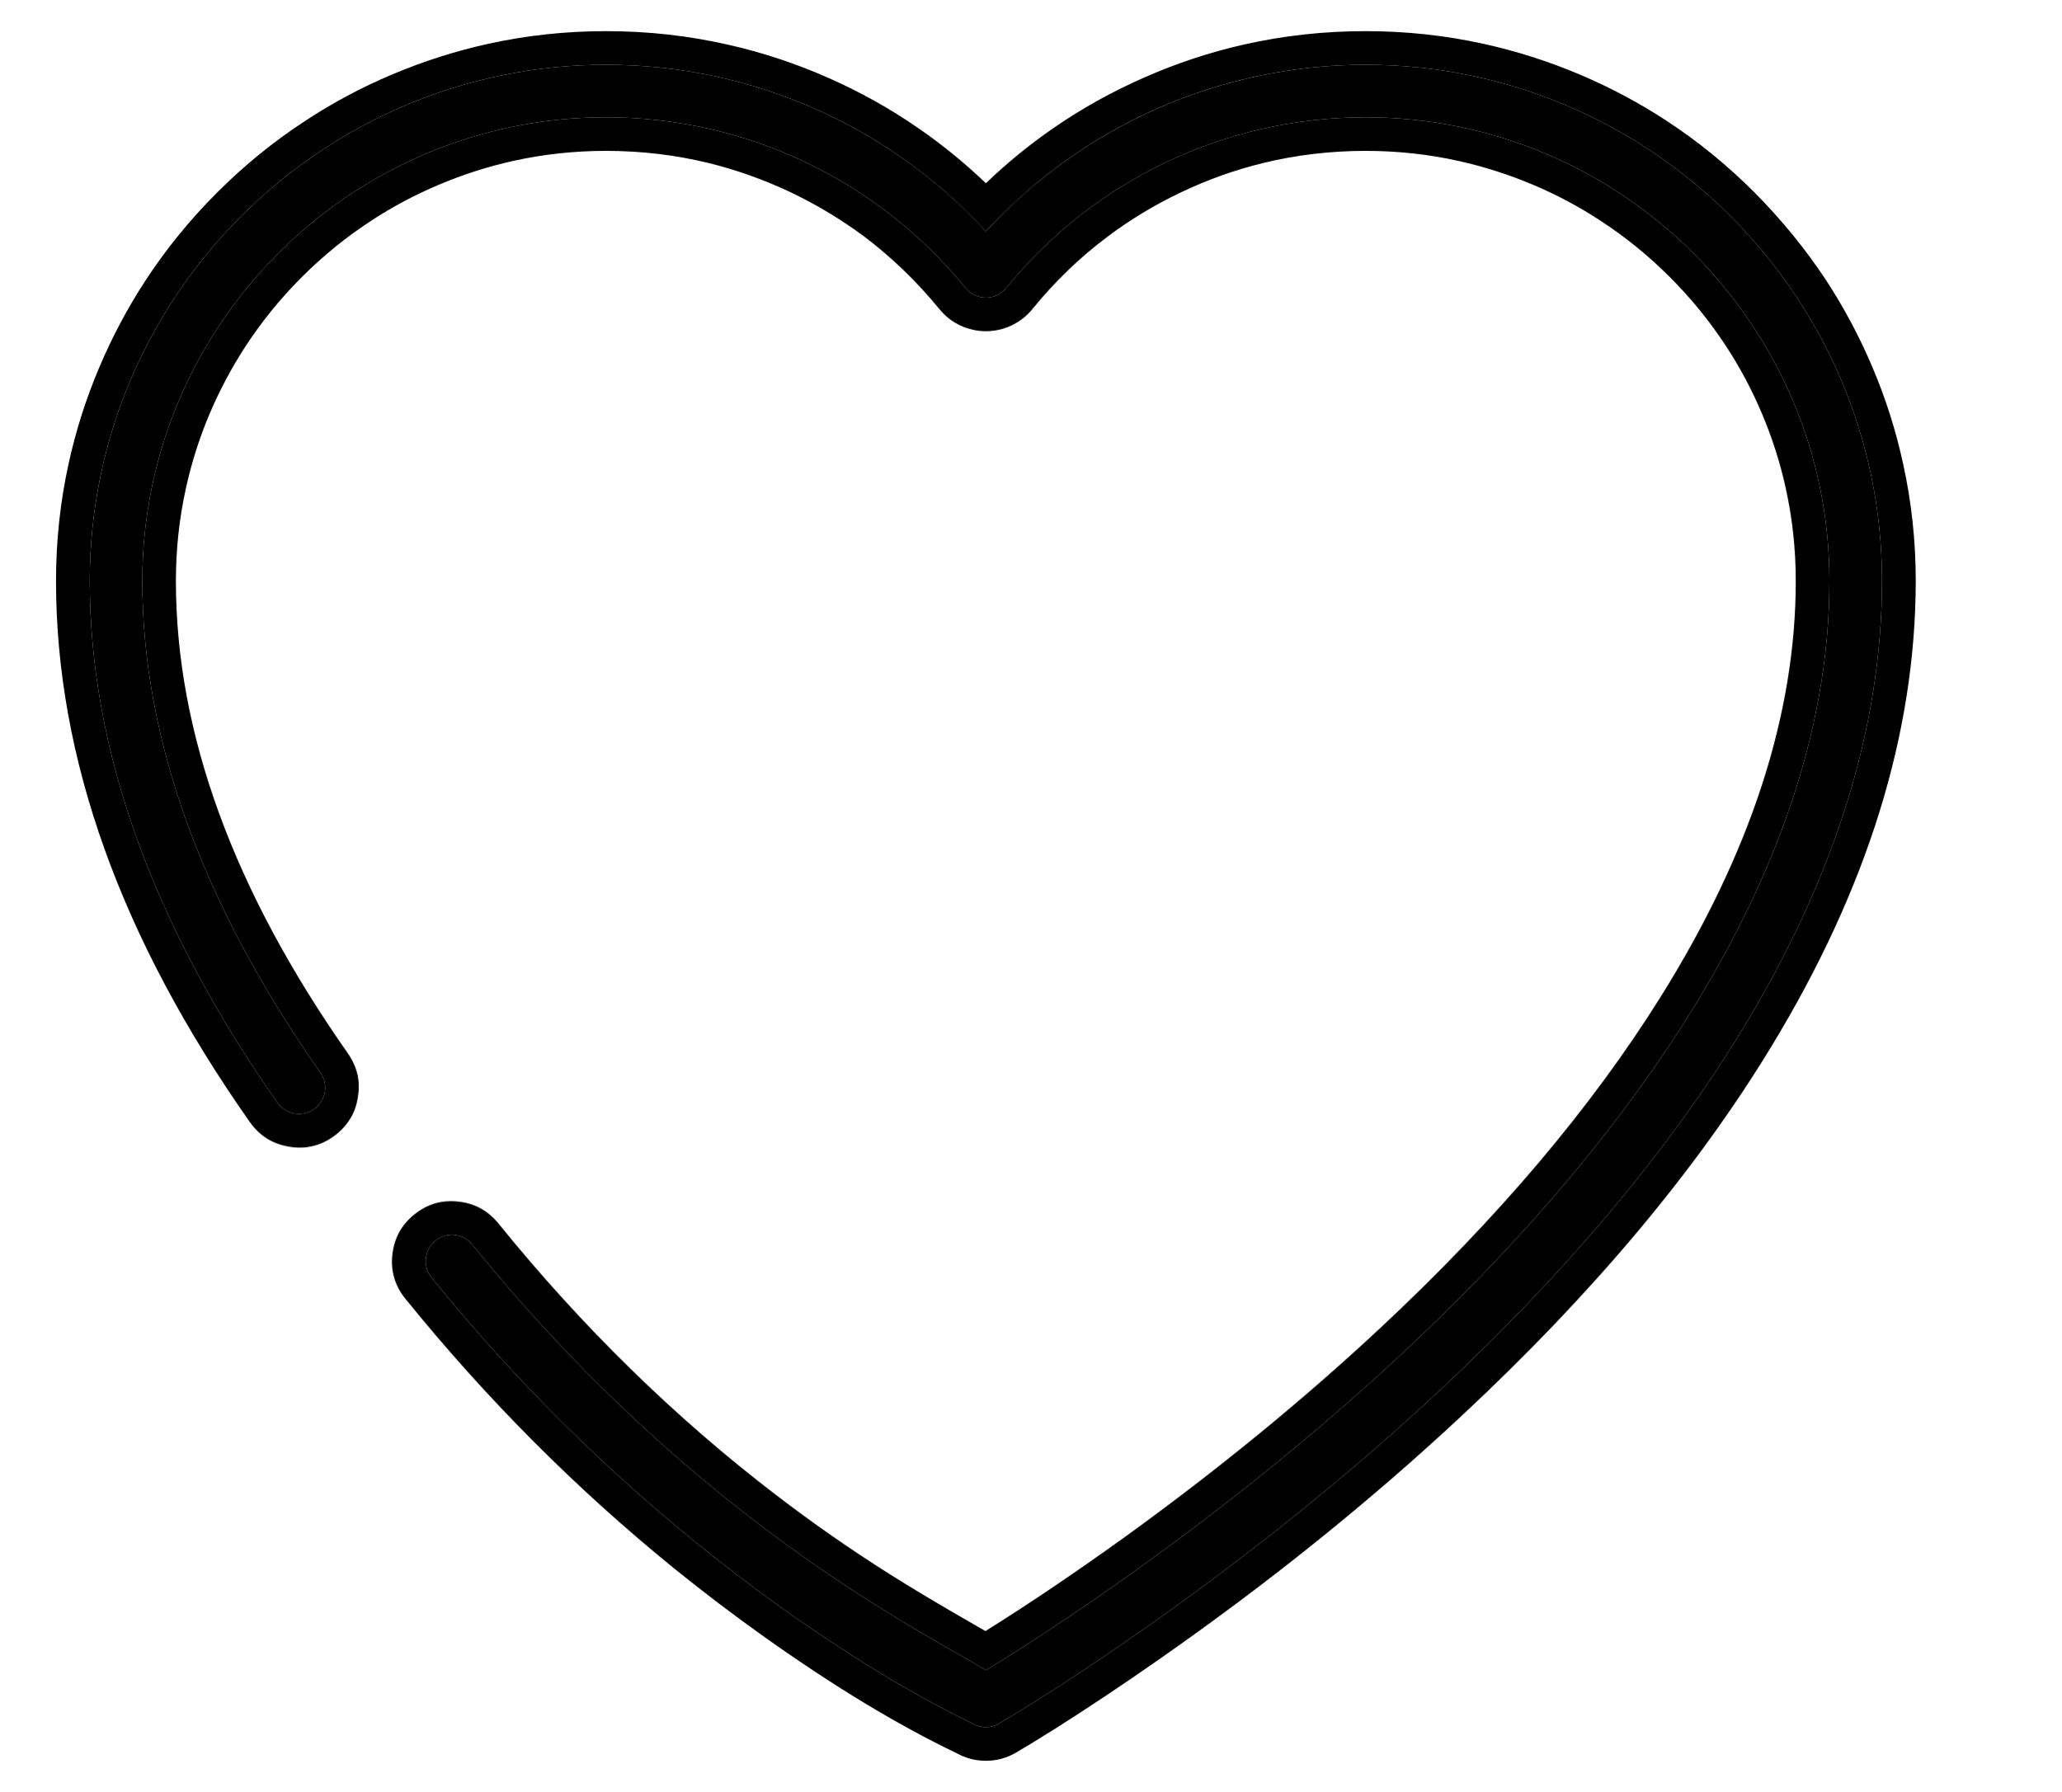
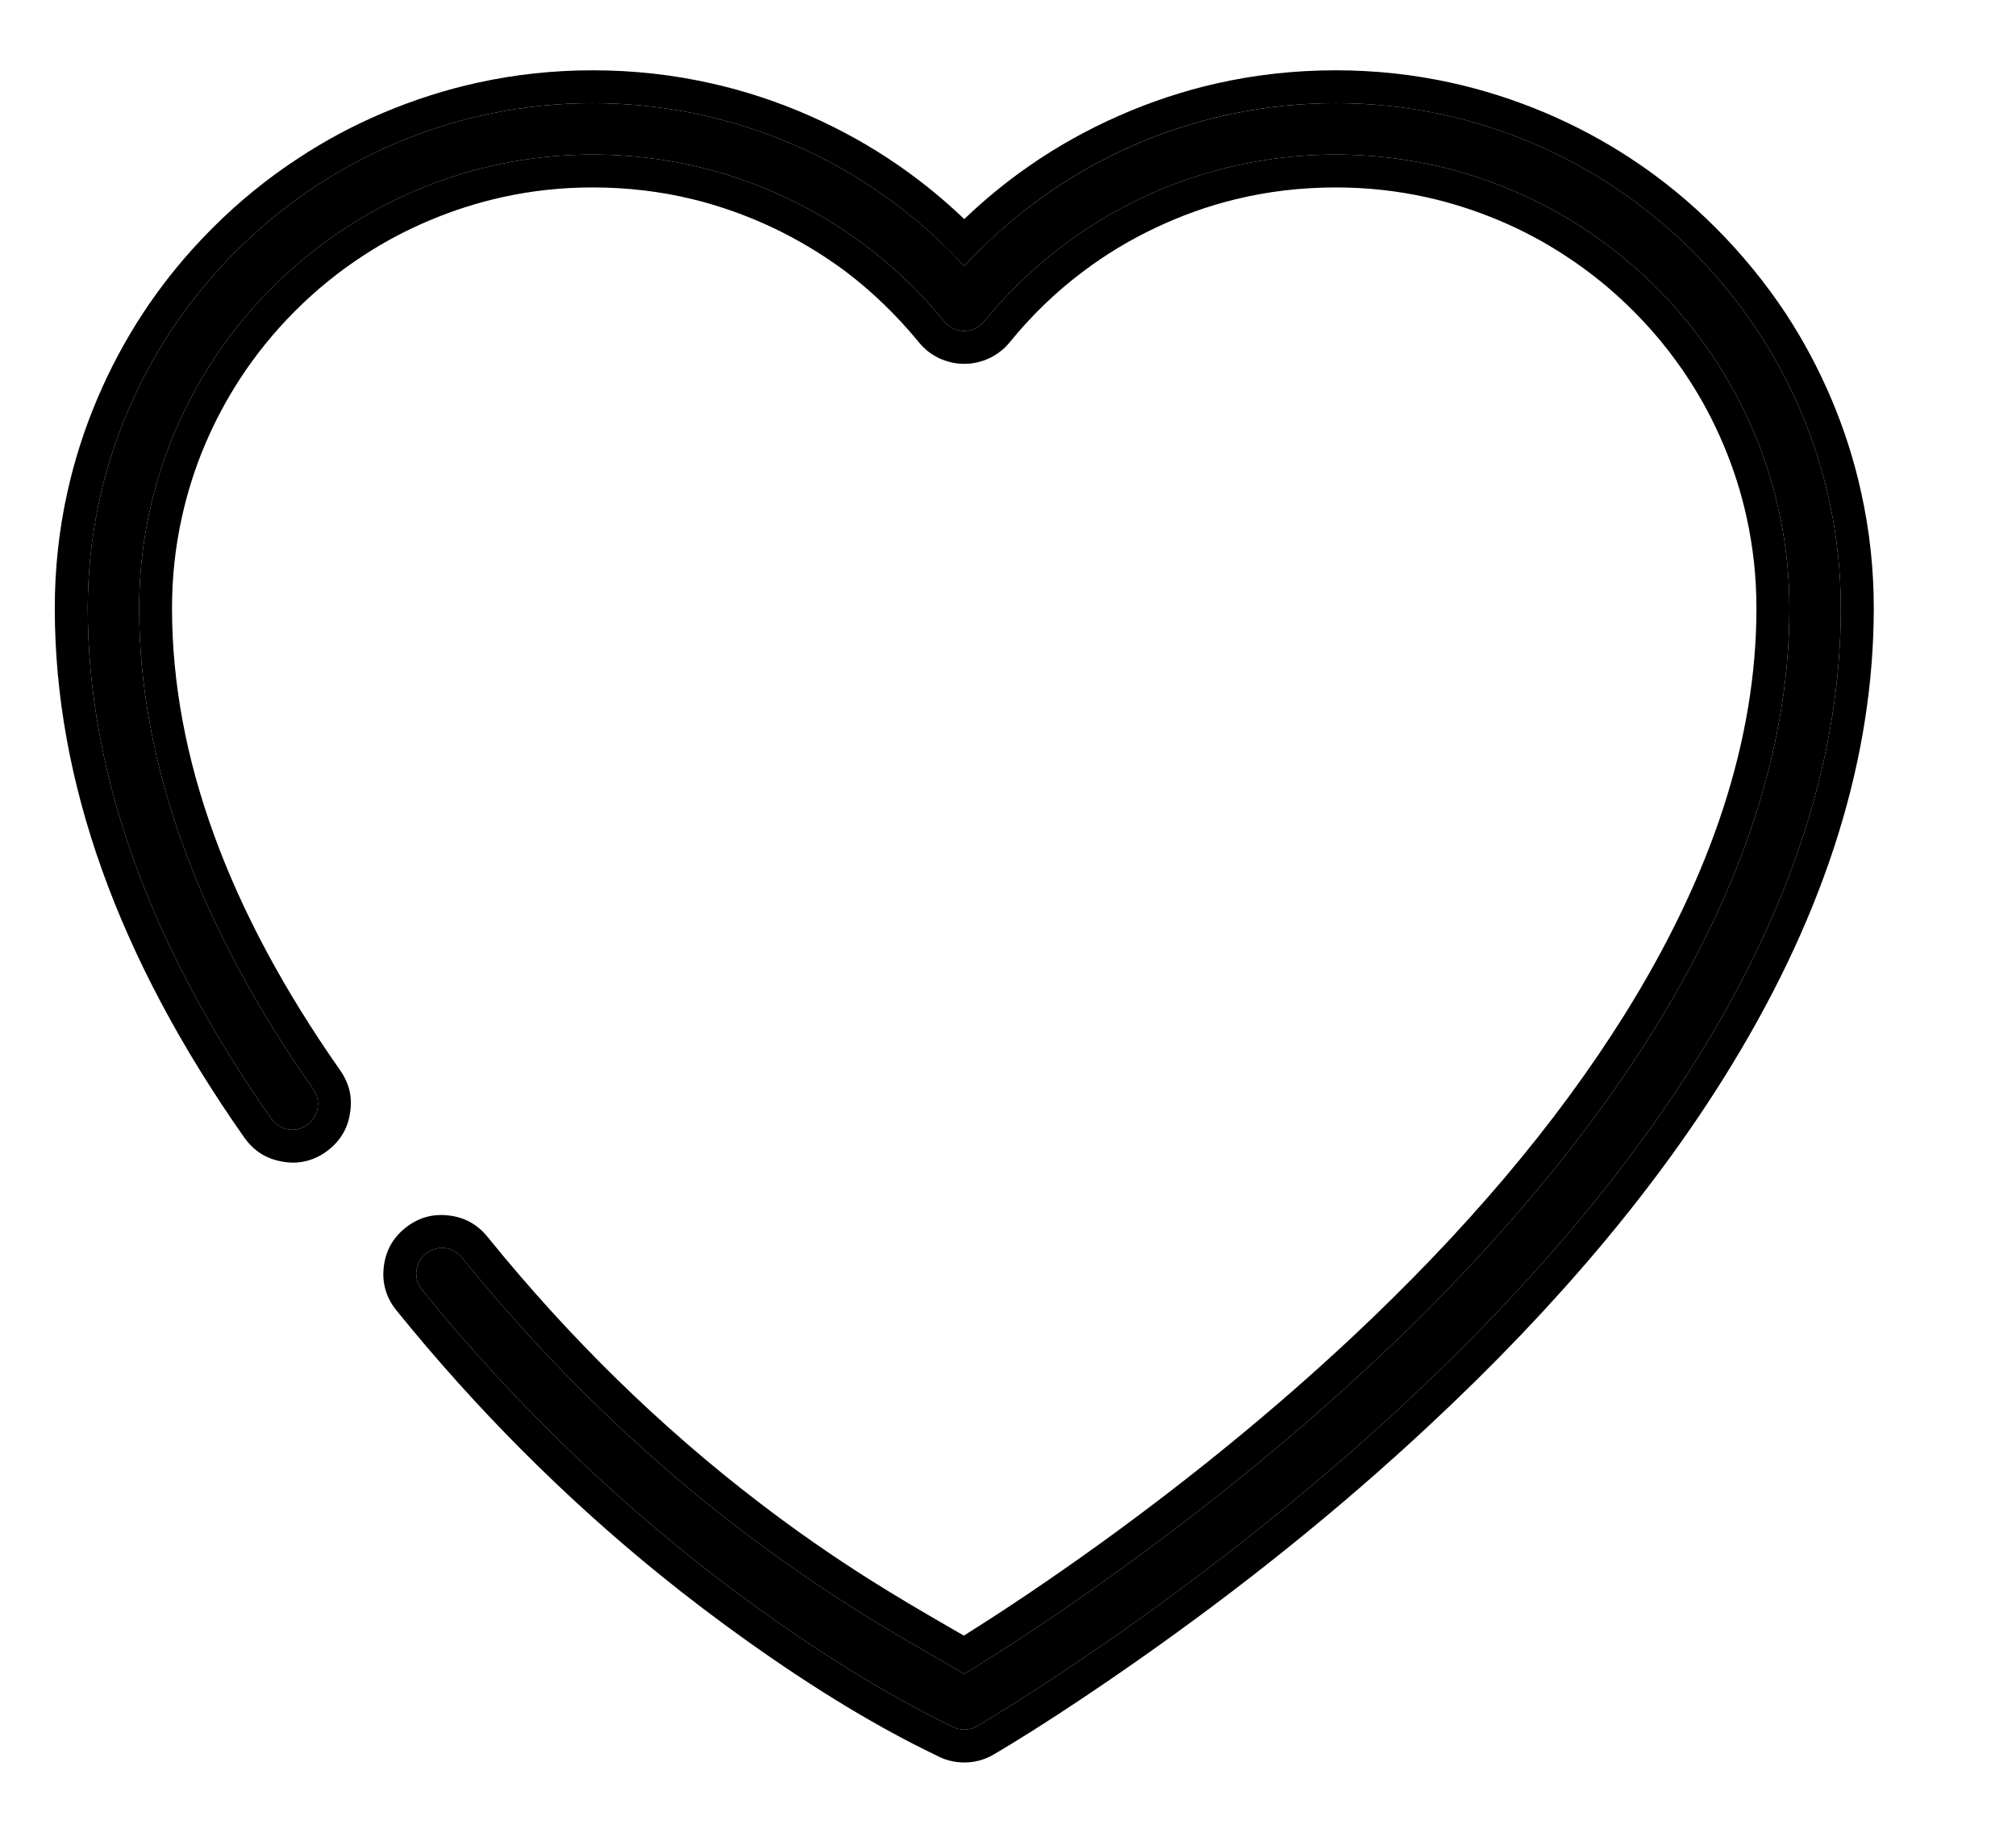
- <svg xmlns="http://www.w3.org/2000/svg" width="18.4" height="16" viewBox="0 0 18.4 16">
+ <svg xmlns="http://www.w3.org/2000/svg" width="17.6" height="16" preserveAspectRatio="xMidYMid meet" viewBox="0 0 18.4 16">
  <g clip-path="url(#clip12_2462)">
    <path id="Vector" d="M12.191 0.578C10.895 0.578 9.674 1.117 8.801 2.065C7.928 1.117 6.707 0.578 5.41 0.578C2.869 0.578 0.801 2.646 0.801 5.188C0.801 6.696 1.365 8.264 2.477 9.847C2.551 9.953 2.697 9.978 2.803 9.904C2.908 9.829 2.934 9.683 2.859 9.577C1.805 8.075 1.27 6.598 1.27 5.188C1.27 2.904 3.127 1.047 5.41 1.047C6.658 1.047 7.828 1.602 8.619 2.571C8.664 2.626 8.73 2.657 8.801 2.657C8.871 2.657 8.938 2.626 8.982 2.571C9.773 1.602 10.943 1.047 12.191 1.047C14.475 1.047 16.332 2.905 16.332 5.188C16.332 7.945 14.264 10.455 12.529 12.075C10.898 13.598 9.248 14.642 8.801 14.914C8.199 14.547 6.215 13.58 4.215 11.113C4.135 11.012 3.986 10.997 3.887 11.078C3.785 11.16 3.77 11.307 3.852 11.408C6.148 14.243 8.65 15.371 8.684 15.39C8.719 15.411 8.76 15.422 8.801 15.422C8.842 15.422 8.883 15.411 8.918 15.39C8.938 15.379 10.904 14.233 12.844 12.424C13.986 11.357 14.898 10.271 15.553 9.195C16.381 7.836 16.801 6.488 16.801 5.188C16.801 2.646 14.732 0.578 12.191 0.578Z" fill-opacity="1" fill-rule="nonzero" />
    <path id="Vector" d="M9.012 1.851C8.939 1.92 8.869 1.991 8.801 2.065C8.732 1.991 8.662 1.92 8.59 1.851C7.738 1.036 6.605 0.578 5.41 0.578C2.869 0.578 0.801 2.646 0.801 5.188C0.801 6.696 1.365 8.264 2.477 9.847C2.551 9.953 2.697 9.978 2.803 9.904C2.908 9.829 2.934 9.683 2.859 9.577C1.805 8.075 1.27 6.598 1.27 5.188C1.27 2.904 3.127 1.047 5.41 1.047C6.658 1.047 7.828 1.602 8.619 2.571C8.664 2.626 8.73 2.657 8.801 2.657C8.871 2.657 8.938 2.626 8.982 2.571C9.773 1.602 10.943 1.047 12.191 1.047C14.475 1.047 16.332 2.905 16.332 5.188C16.332 7.945 14.264 10.455 12.529 12.075C10.898 13.598 9.248 14.642 8.801 14.914C8.199 14.547 6.215 13.58 4.215 11.113C4.135 11.012 3.986 10.997 3.887 11.078C3.785 11.16 3.77 11.307 3.852 11.408C6.148 14.243 8.65 15.371 8.684 15.39C8.719 15.411 8.76 15.422 8.801 15.422C8.842 15.422 8.883 15.411 8.918 15.39C8.938 15.379 10.904 14.233 12.844 12.424C13.986 11.357 14.898 10.271 15.553 9.195C16.381 7.836 16.801 6.488 16.801 5.188C16.801 2.646 14.732 0.578 12.191 0.578C10.996 0.578 9.863 1.036 9.012 1.851ZM8.797 14.564Q9.383 14.198 10.047 13.72Q11.289 12.822 12.324 11.856Q13.896 10.387 14.826 8.899Q16.031 6.97 16.031 5.188Q16.031 4.763 15.941 4.357Q15.867 4.019 15.73 3.695Q15.596 3.377 15.41 3.093Q15.193 2.76 14.906 2.473Q14.619 2.186 14.285 1.969Q14.002 1.783 13.684 1.649Q13.359 1.512 13.021 1.437Q12.617 1.347 12.191 1.347Q11.721 1.347 11.277 1.455Q10.9 1.547 10.543 1.717Q10.191 1.884 9.887 2.113Q9.516 2.391 9.215 2.761Q9.178 2.807 9.131 2.843Q9.084 2.88 9.029 2.906Q8.975 2.931 8.918 2.944Q8.861 2.957 8.801 2.957Q8.74 2.957 8.684 2.944Q8.627 2.931 8.572 2.906Q8.518 2.88 8.471 2.844Q8.426 2.808 8.387 2.761Q8.084 2.391 7.715 2.112Q7.408 1.884 7.059 1.717Q6.699 1.547 6.324 1.455Q5.881 1.347 5.41 1.347Q4.984 1.347 4.58 1.437Q4.242 1.512 3.918 1.649Q3.6 1.783 3.316 1.969Q2.982 2.186 2.695 2.473Q2.408 2.76 2.191 3.093Q2.006 3.377 1.871 3.694Q1.734 4.019 1.66 4.357Q1.57 4.762 1.57 5.188Q1.57 7.218 3.105 9.405Q3.168 9.496 3.191 9.595Q3.213 9.695 3.193 9.804Q3.176 9.913 3.119 10Q3.064 10.086 2.975 10.149Q2.885 10.213 2.785 10.235Q2.686 10.258 2.576 10.238Q2.467 10.219 2.381 10.165Q2.295 10.11 2.23 10.019Q0.5 7.556 0.5 5.188Q0.5 4.65 0.613 4.137Q0.709 3.698 0.887 3.278Q1.061 2.868 1.301 2.501Q1.576 2.081 1.939 1.718Q2.303 1.354 2.725 1.079Q3.09 0.838 3.5 0.665Q3.922 0.487 4.359 0.391Q4.873 0.278 5.41 0.278Q5.971 0.278 6.504 0.4Q6.955 0.502 7.385 0.691Q7.822 0.883 8.205 1.149Q8.521 1.368 8.801 1.636Q9.08 1.368 9.396 1.149Q9.779 0.883 10.217 0.691Q10.646 0.502 11.098 0.399Q11.631 0.278 12.191 0.278Q12.729 0.278 13.242 0.391Q13.68 0.487 14.102 0.665Q14.51 0.838 14.877 1.078Q15.299 1.354 15.662 1.718Q16.023 2.081 16.301 2.501Q16.541 2.868 16.715 3.278Q16.893 3.698 16.988 4.136Q17.102 4.65 17.102 5.188Q17.1 7.231 15.809 9.351Q14.801 11.008 13.047 12.643Q11.82 13.789 10.332 14.827Q9.865 15.153 9.428 15.43Q9.197 15.575 9.068 15.65Q9.006 15.686 8.939 15.704Q8.873 15.722 8.801 15.722Q8.729 15.722 8.662 15.704Q8.6 15.687 8.543 15.656Q8.541 15.654 8.537 15.653Q7.748 15.274 6.826 14.618Q6.414 14.325 6.021 14.007Q4.707 12.941 3.619 11.597Q3.549 11.511 3.52 11.413Q3.49 11.315 3.502 11.205Q3.514 11.095 3.562 11.005Q3.611 10.915 3.697 10.845Q3.783 10.776 3.881 10.746Q3.979 10.717 4.09 10.729Q4.199 10.74 4.289 10.789Q4.379 10.838 4.449 10.924Q5.574 12.313 6.928 13.349Q7.414 13.722 7.941 14.055Q8.24 14.244 8.693 14.504Q8.75 14.537 8.797 14.564Z" fill-opacity="1" fill-rule="evenodd" />
  </g>
</svg>
